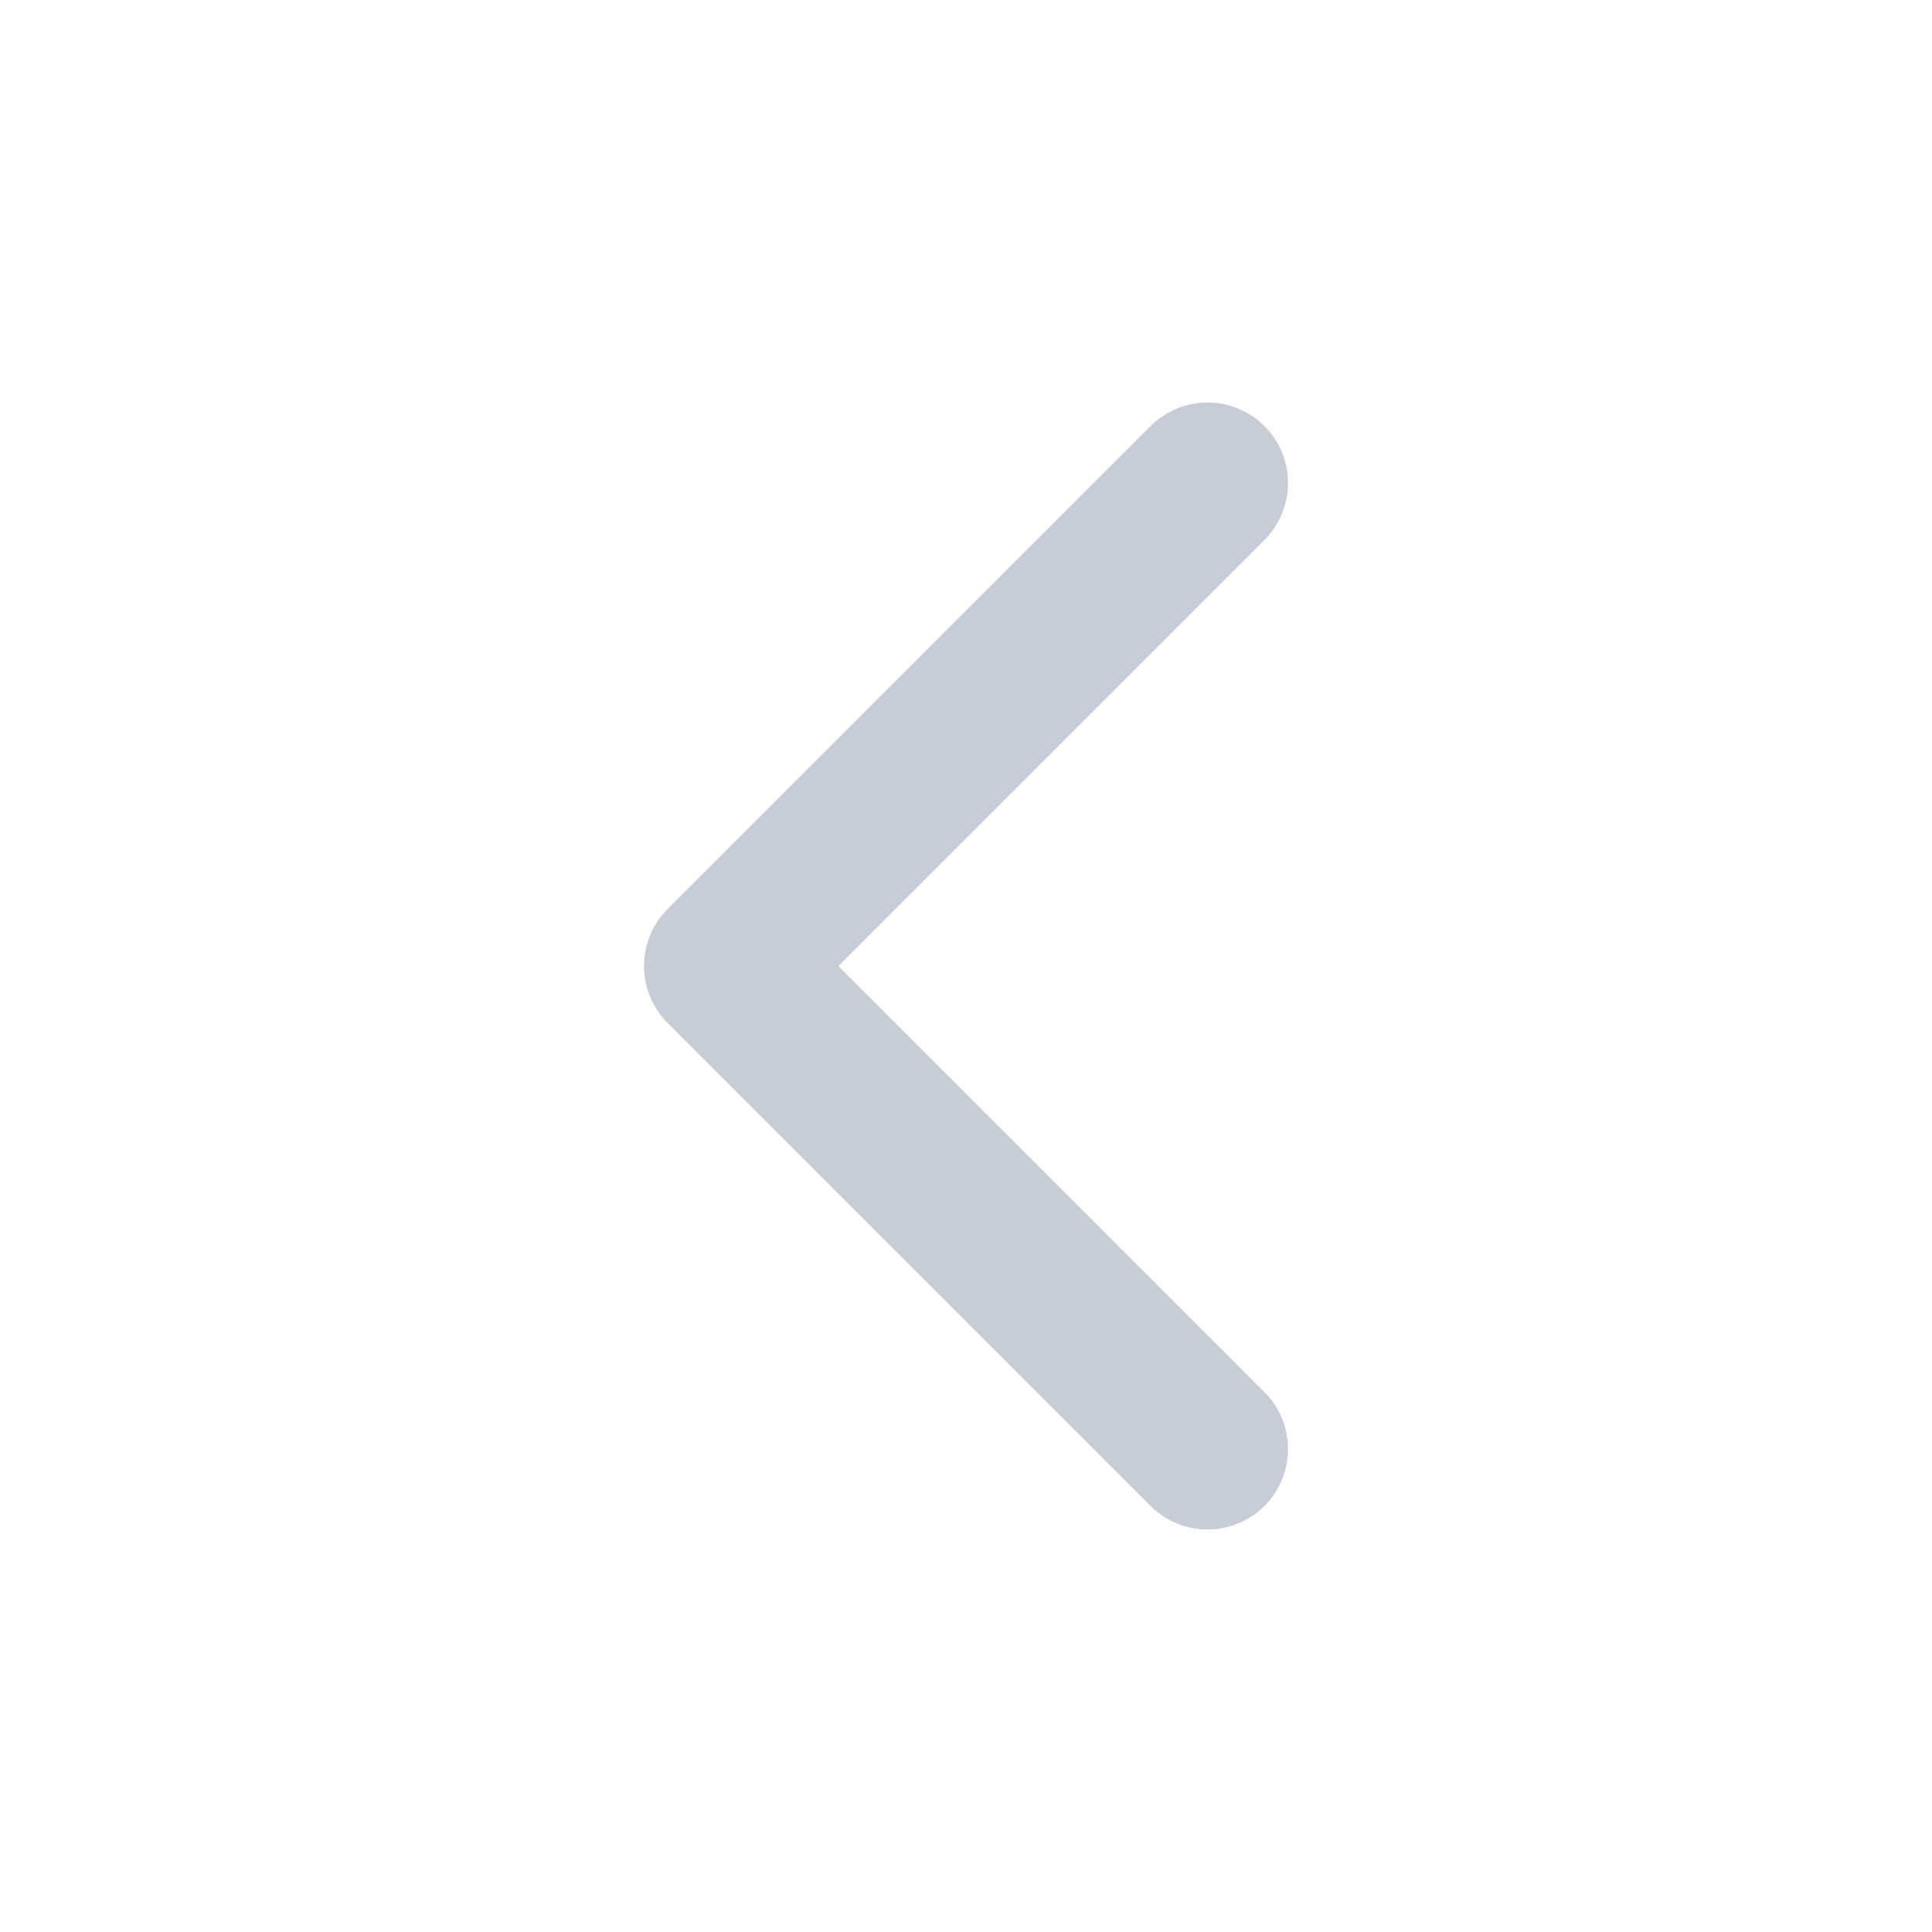
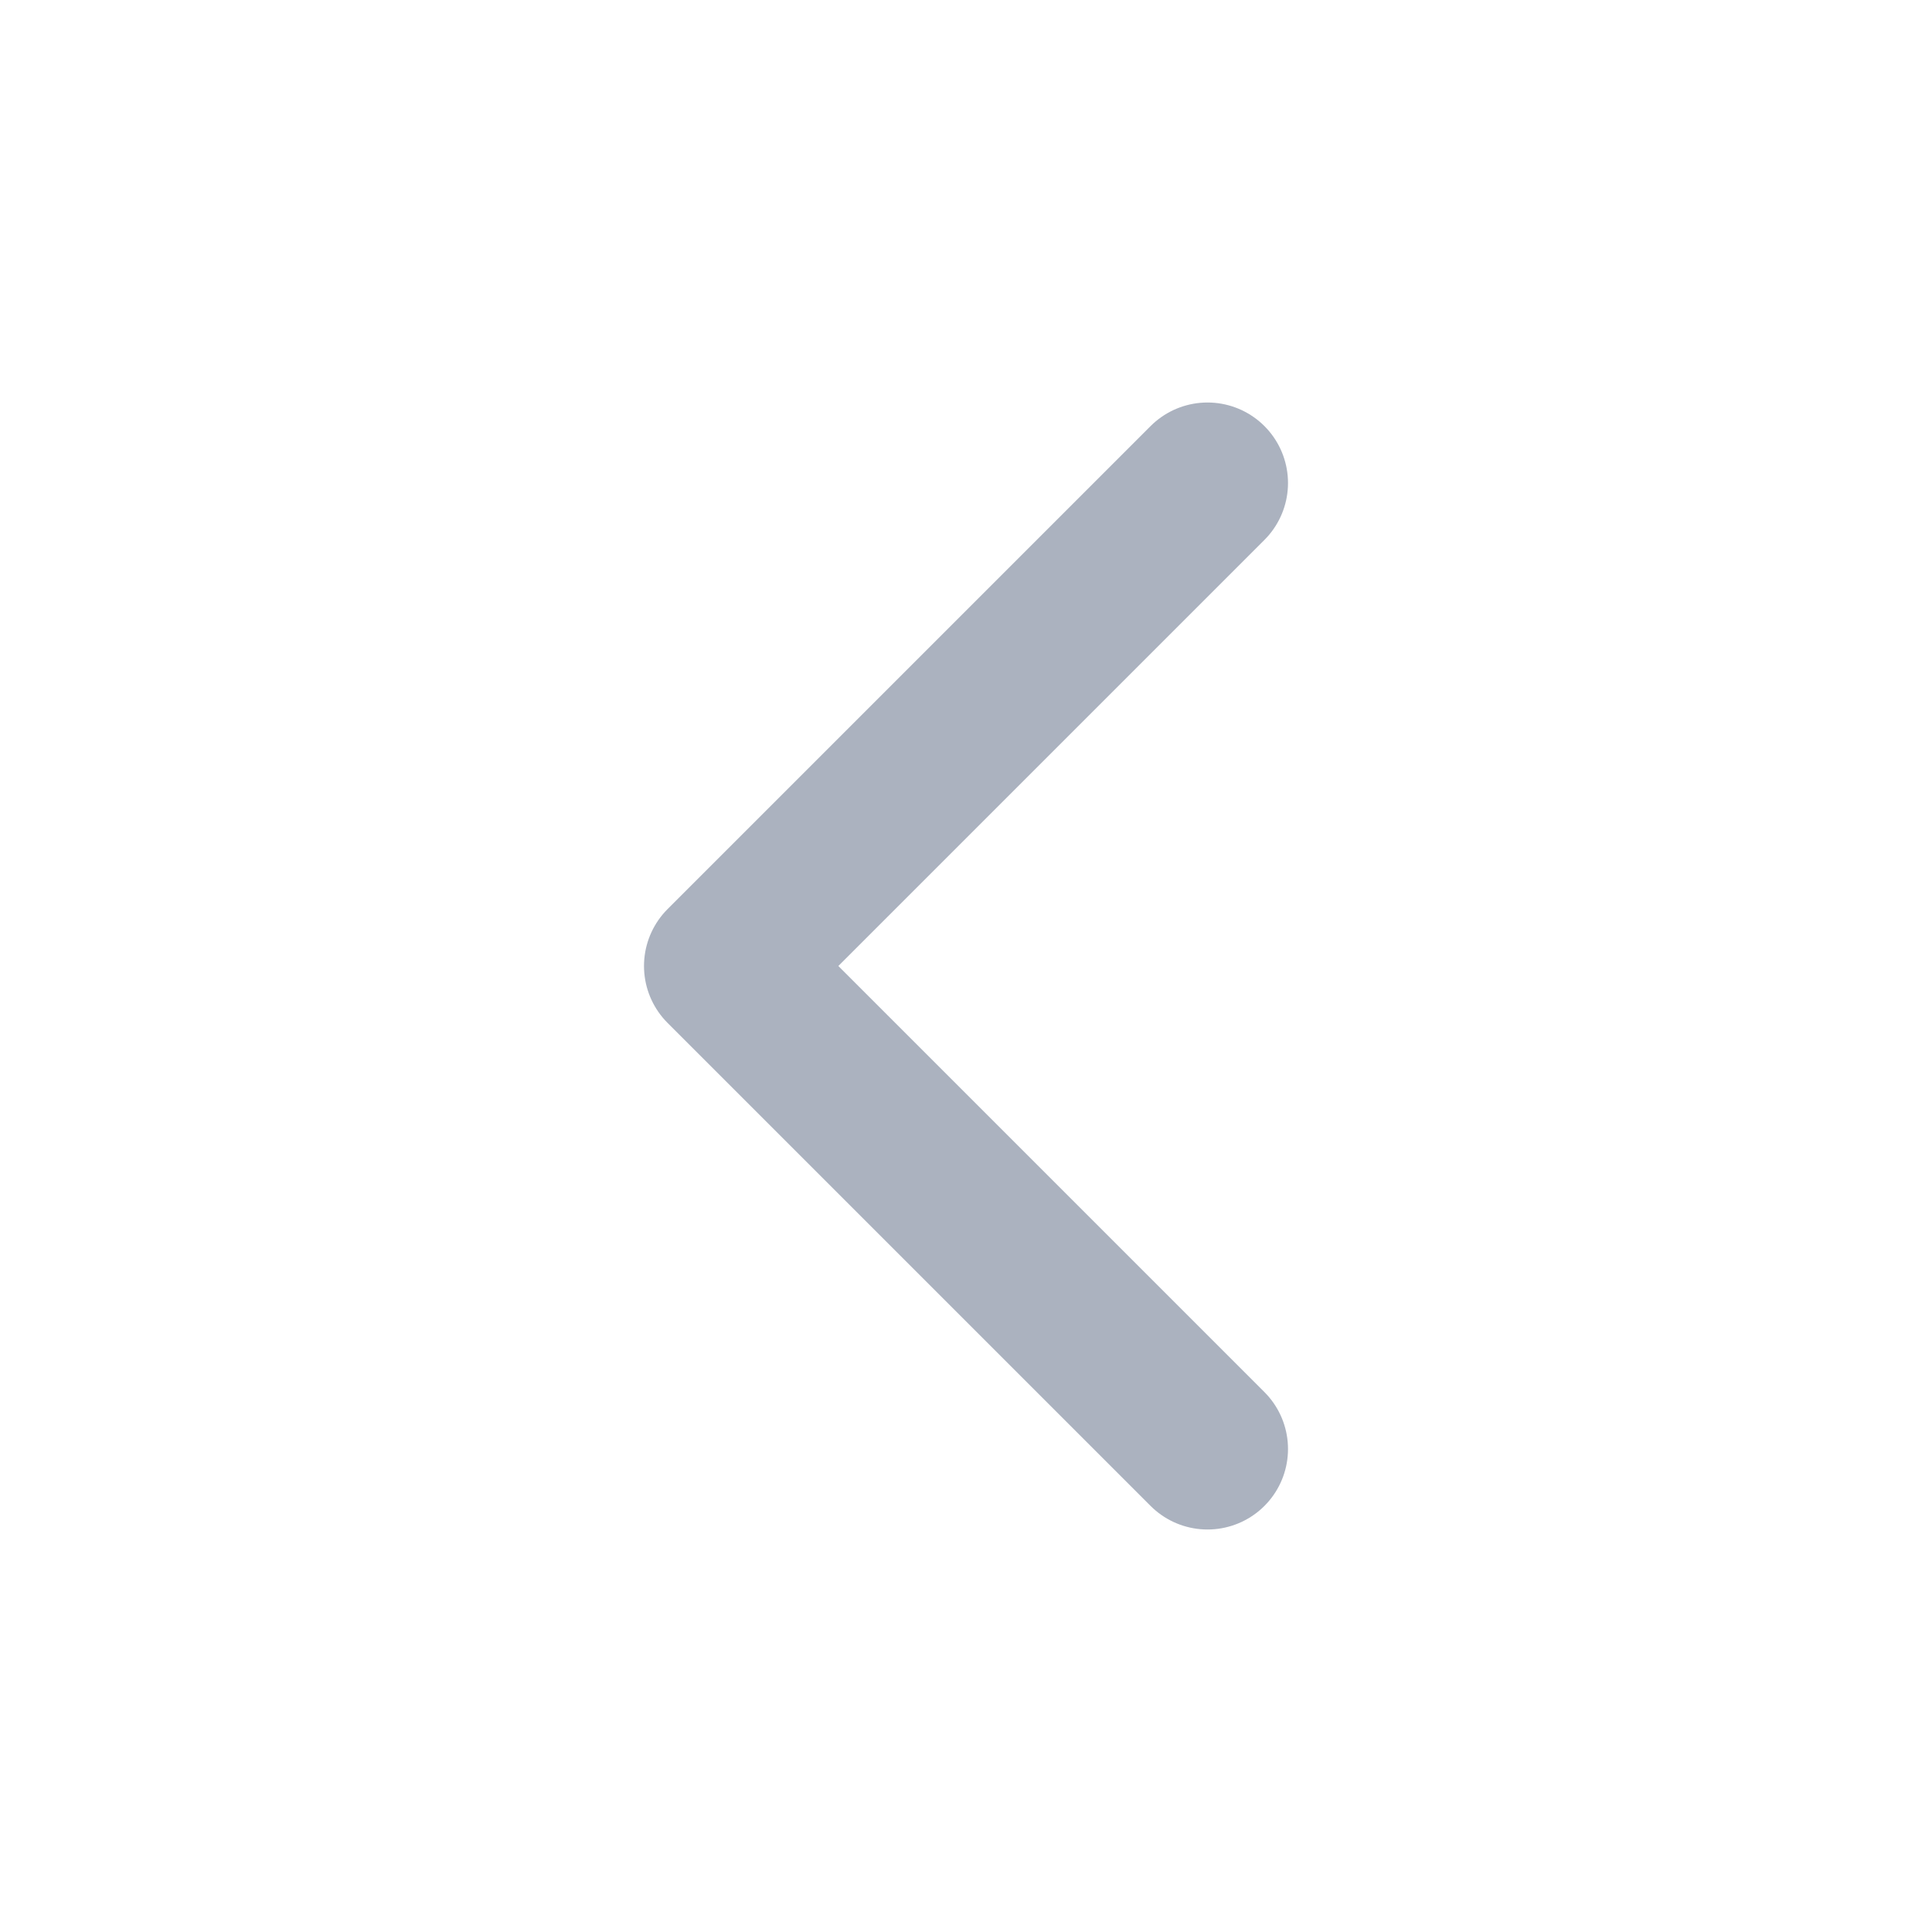
- <svg xmlns="http://www.w3.org/2000/svg" width="32" height="32" viewBox="0 0 24 24" fill="none" stroke="#c8ccd4" stroke-width="2" stroke-linecap="round" stroke-linejoin="round" class="feather feather-chevron-left">
+ <svg xmlns="http://www.w3.org/2000/svg" width="32" height="32" viewBox="0 0 24 24" fill="none" stroke="#abb2bf" stroke-width="2" stroke-linecap="round" stroke-linejoin="round" class="feather feather-chevron-left">
  <polyline points="15 18 9 12 15 6" />
</svg>
